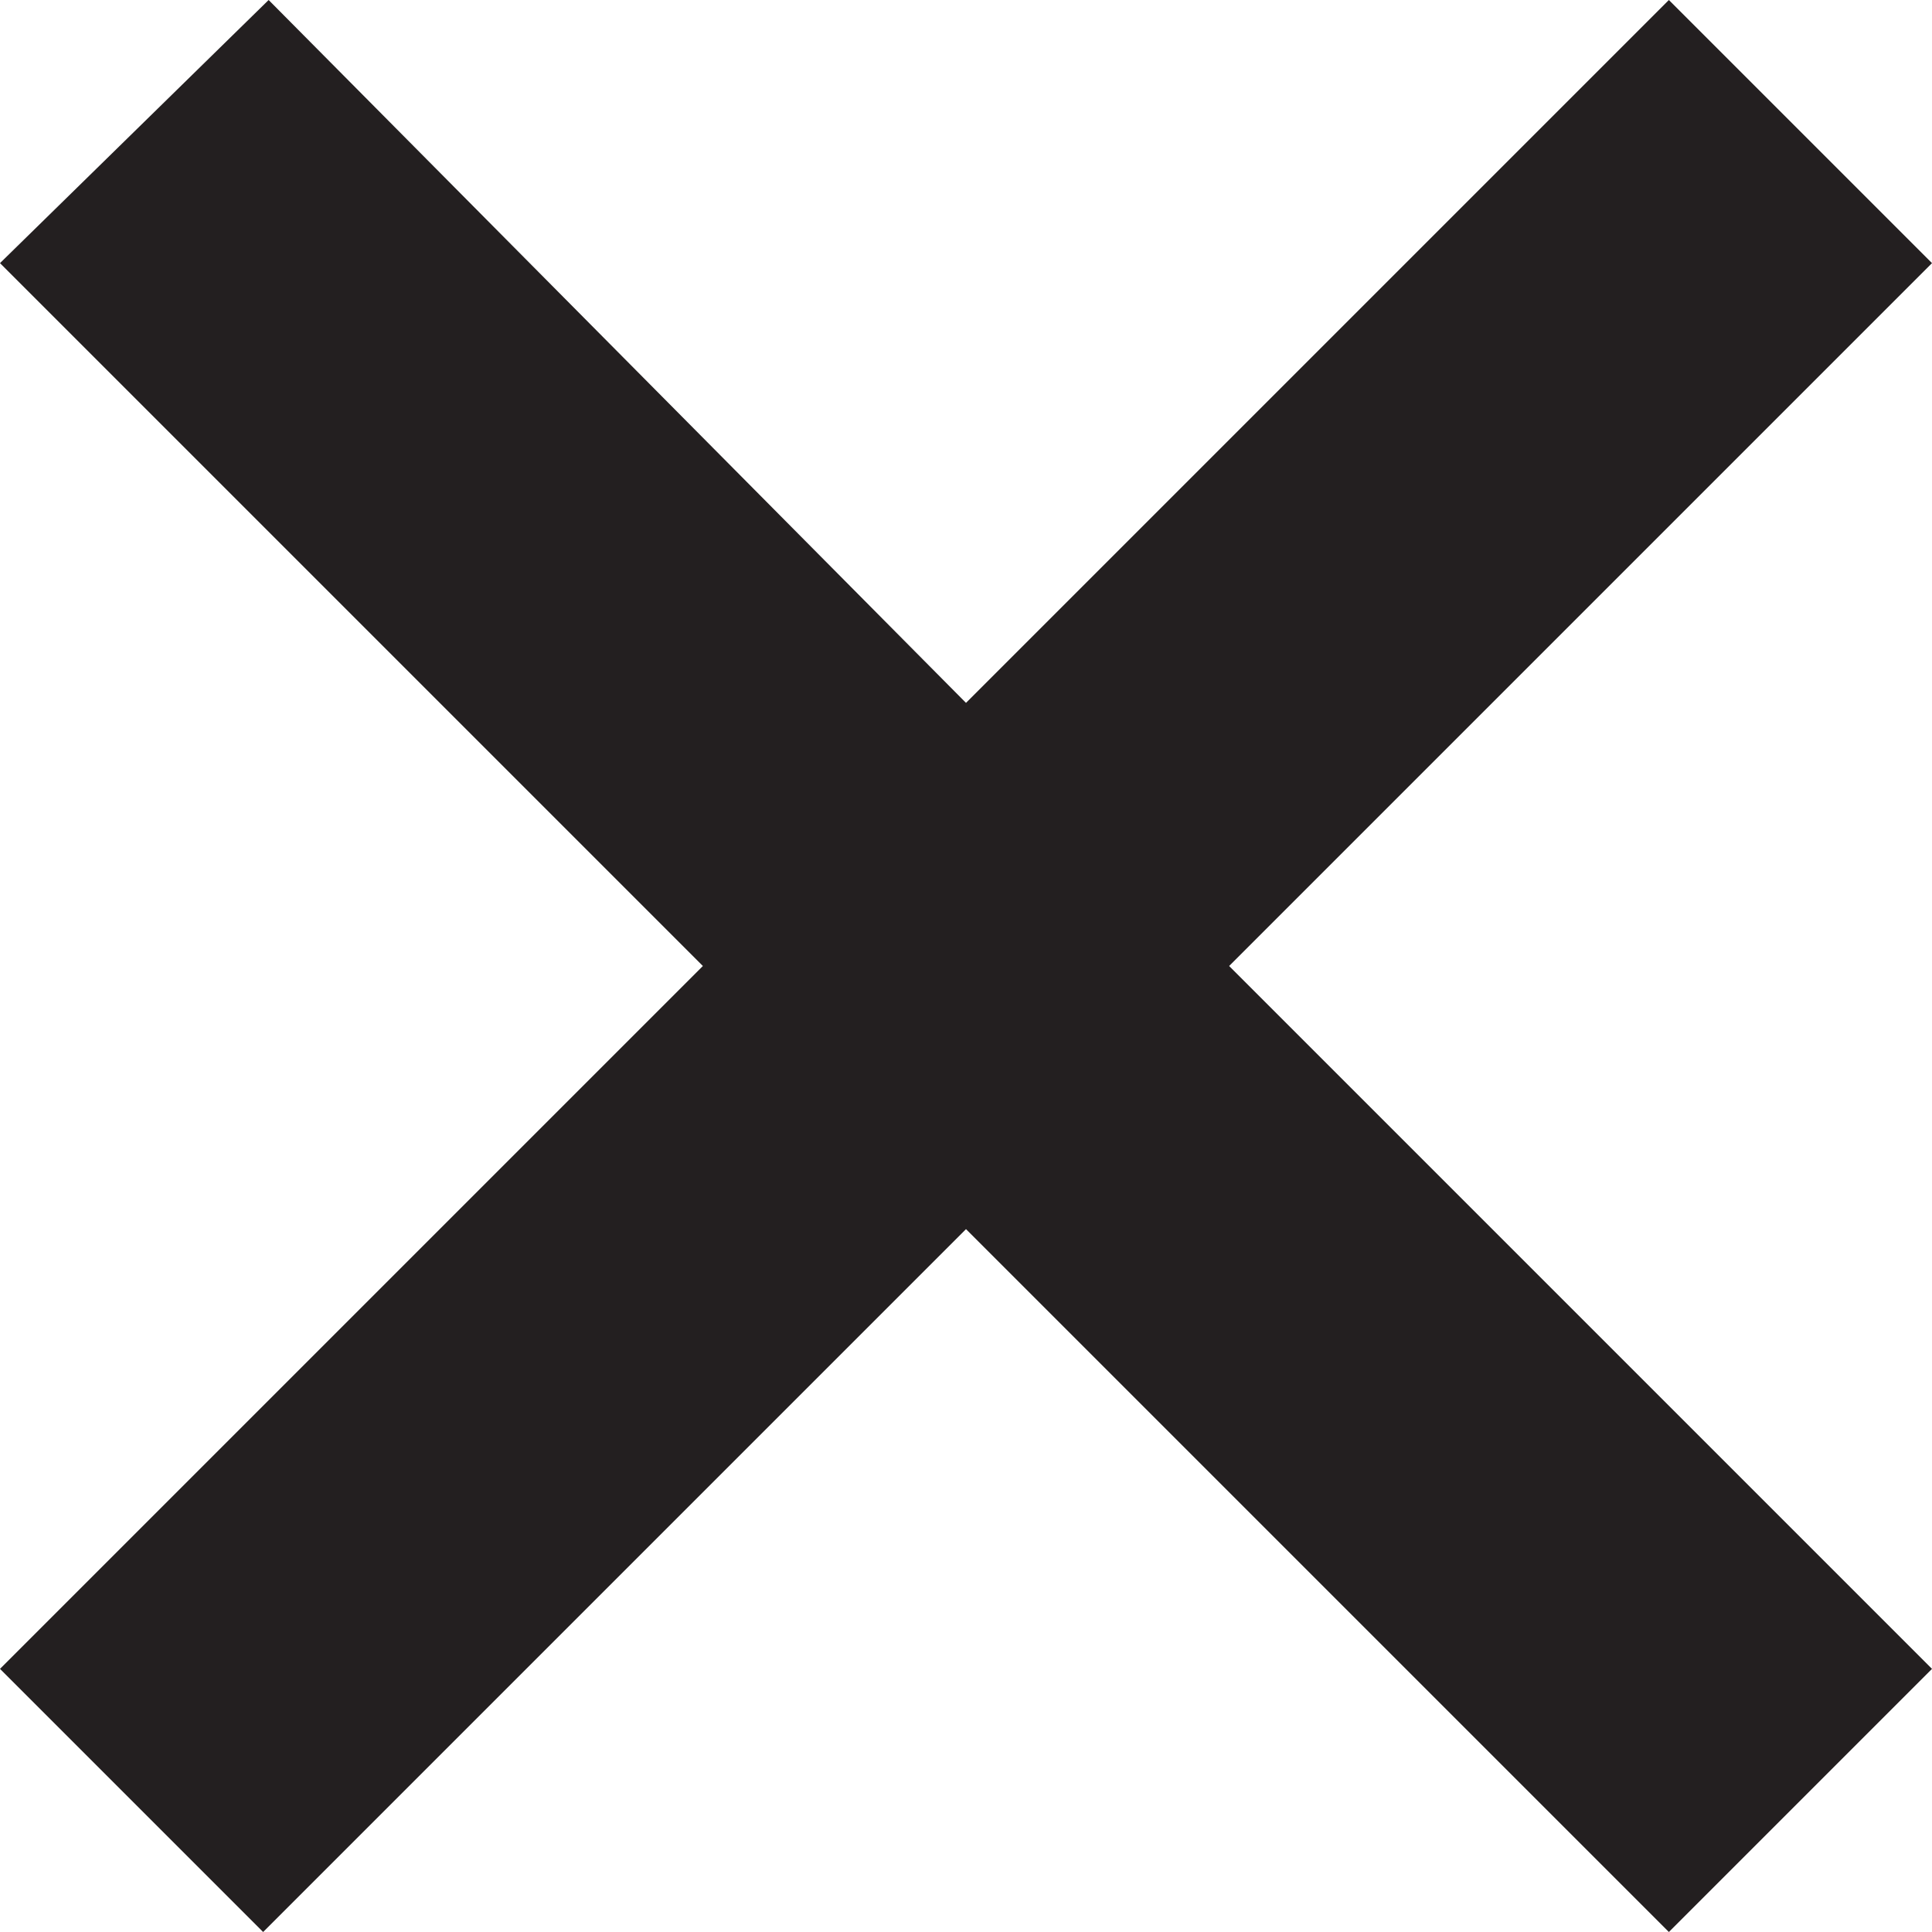
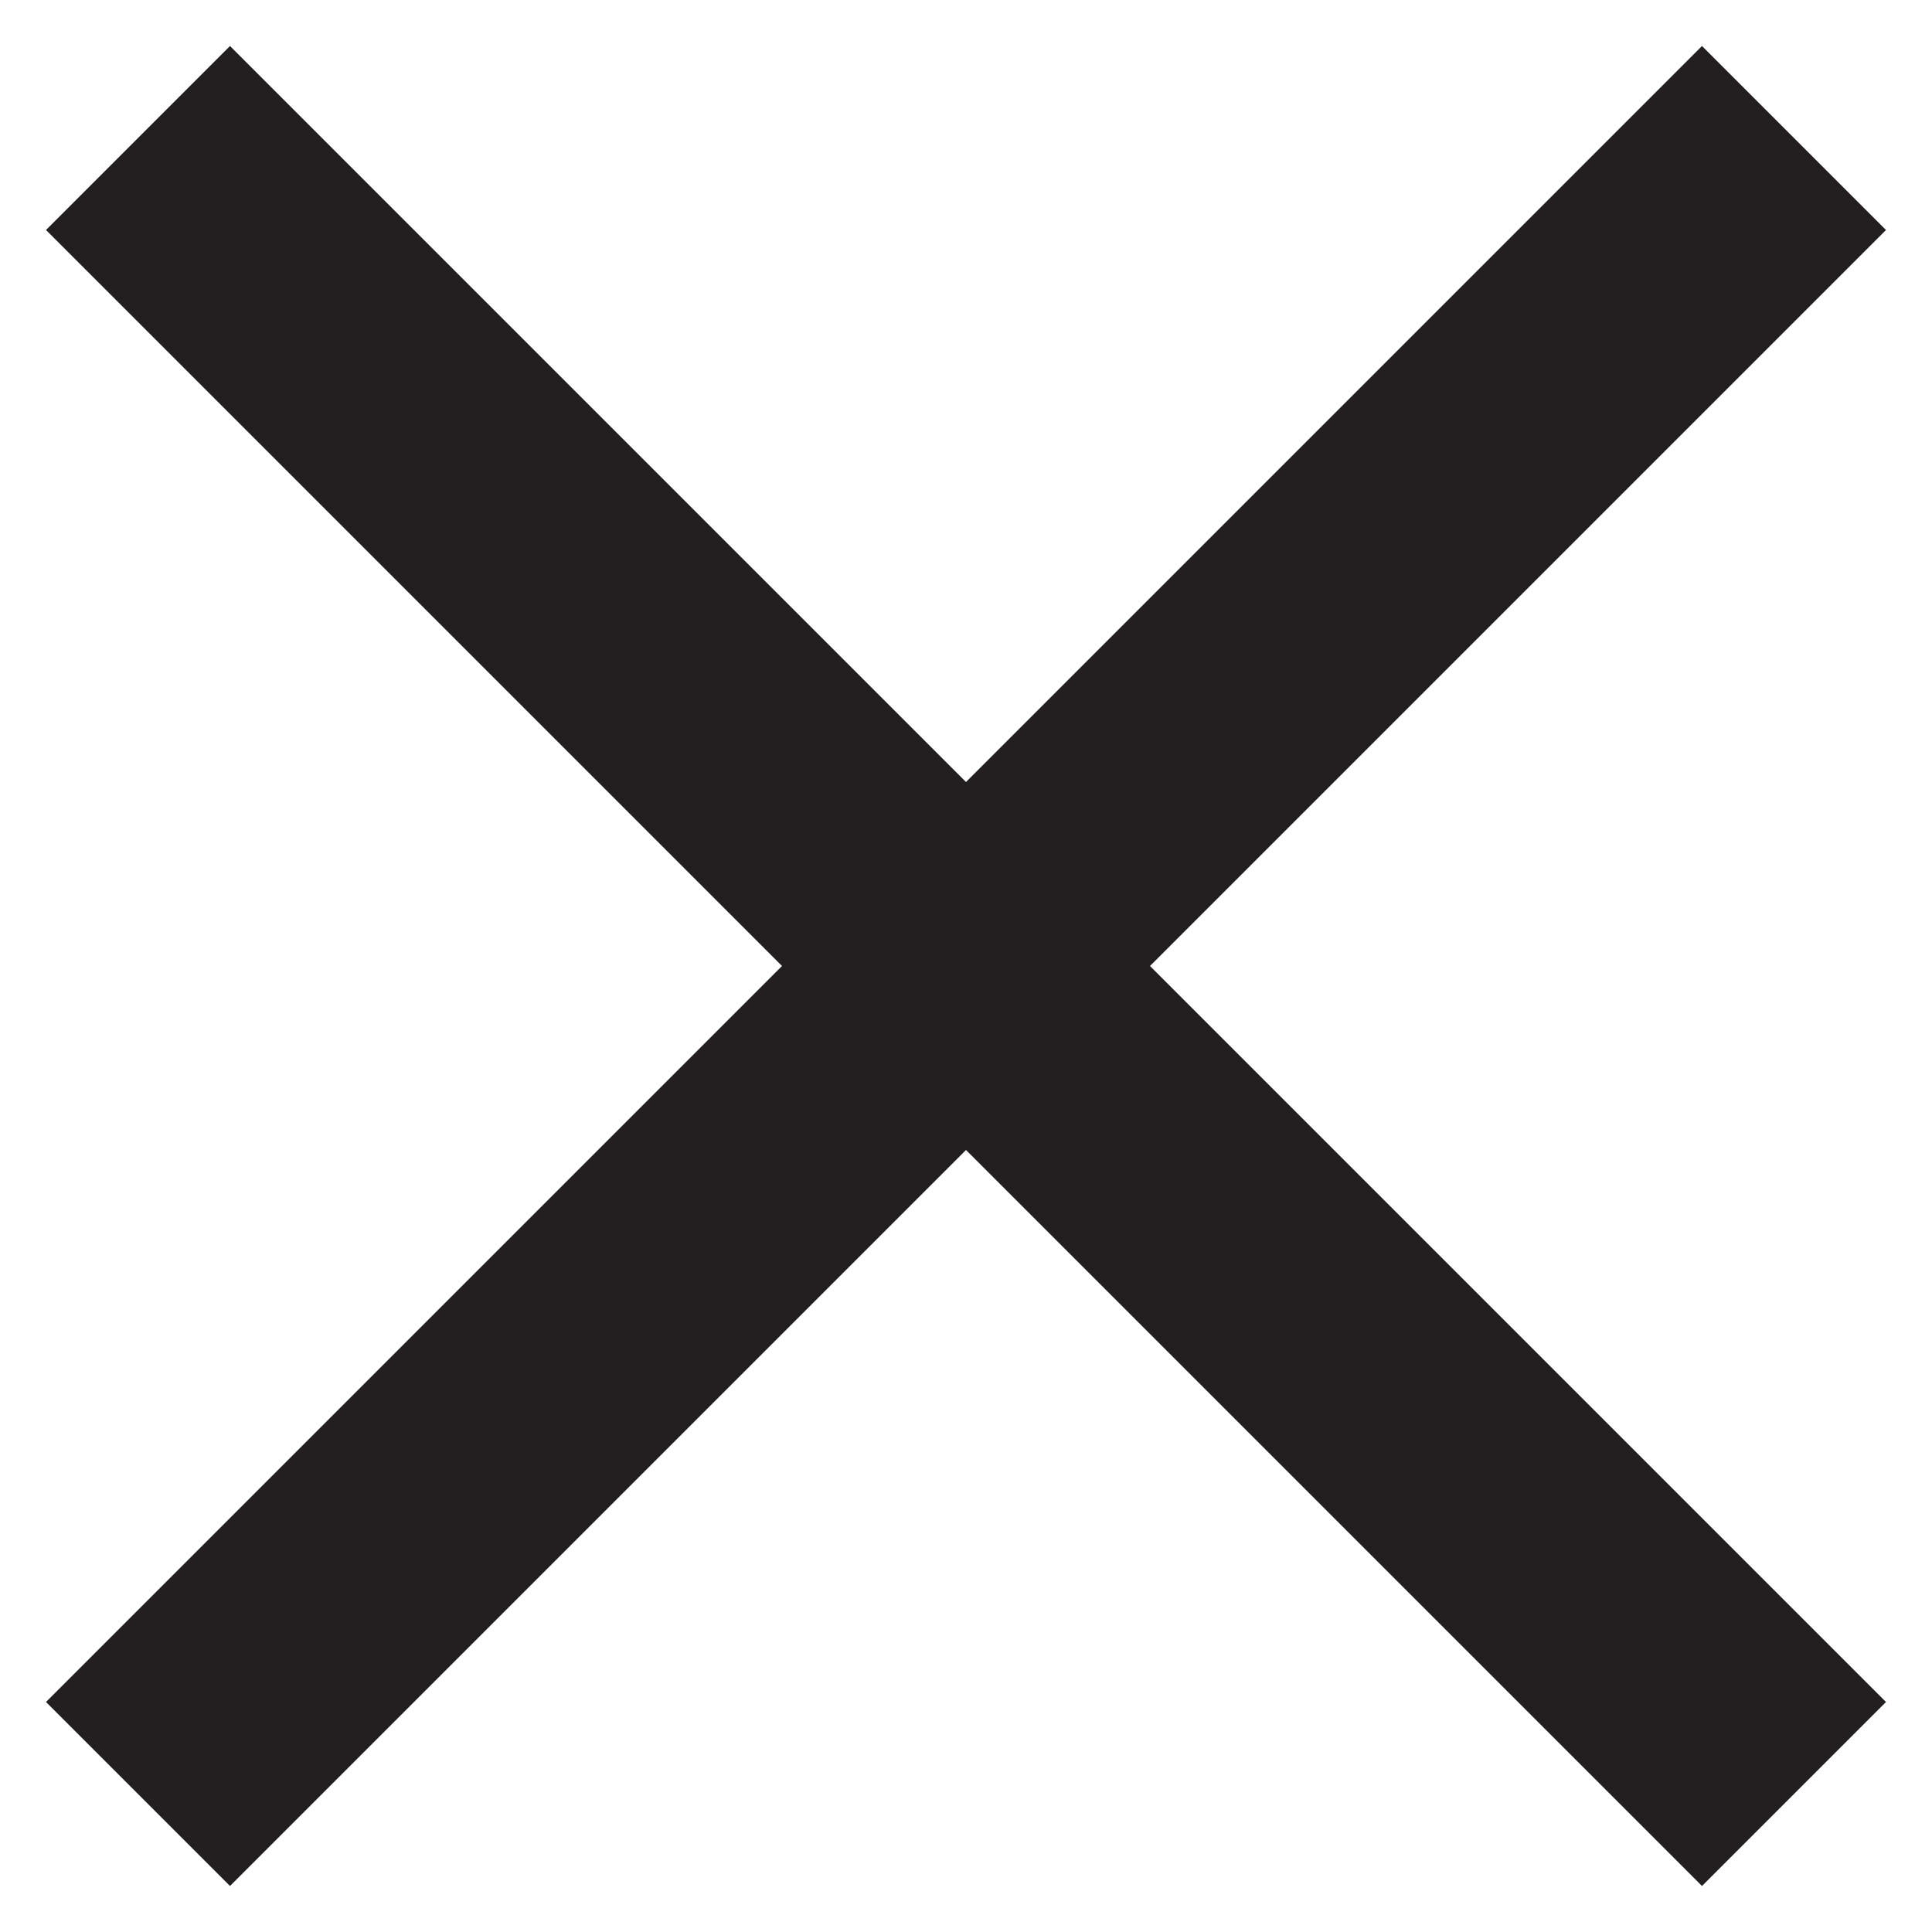
<svg xmlns="http://www.w3.org/2000/svg" id="Layer_1" data-name="Layer 1" viewBox="0 0 21 21">
  <defs>
    <style>.cls-1{fill:#231f20;}</style>
  </defs>
-   <polygon class="cls-1" points="21 2.86 18.14 0 10.5 7.64 2.92 0 0 2.86 7.64 10.5 0 18.14 2.86 21 10.5 13.36 18.14 21 21 18.14 13.36 10.5 21 2.86" />
+   <polygon class="cls-1" points="2.5 0.5 0.5 2.5 8.5 10.5 0.5 18.5 2.5 20.5 10.5 12.5 18.5 20.5 20.5 18.5 12.5 10.5 20.5 2.5 18.5 0.5 10.5 8.5 2.5 0.5" />
</svg>
